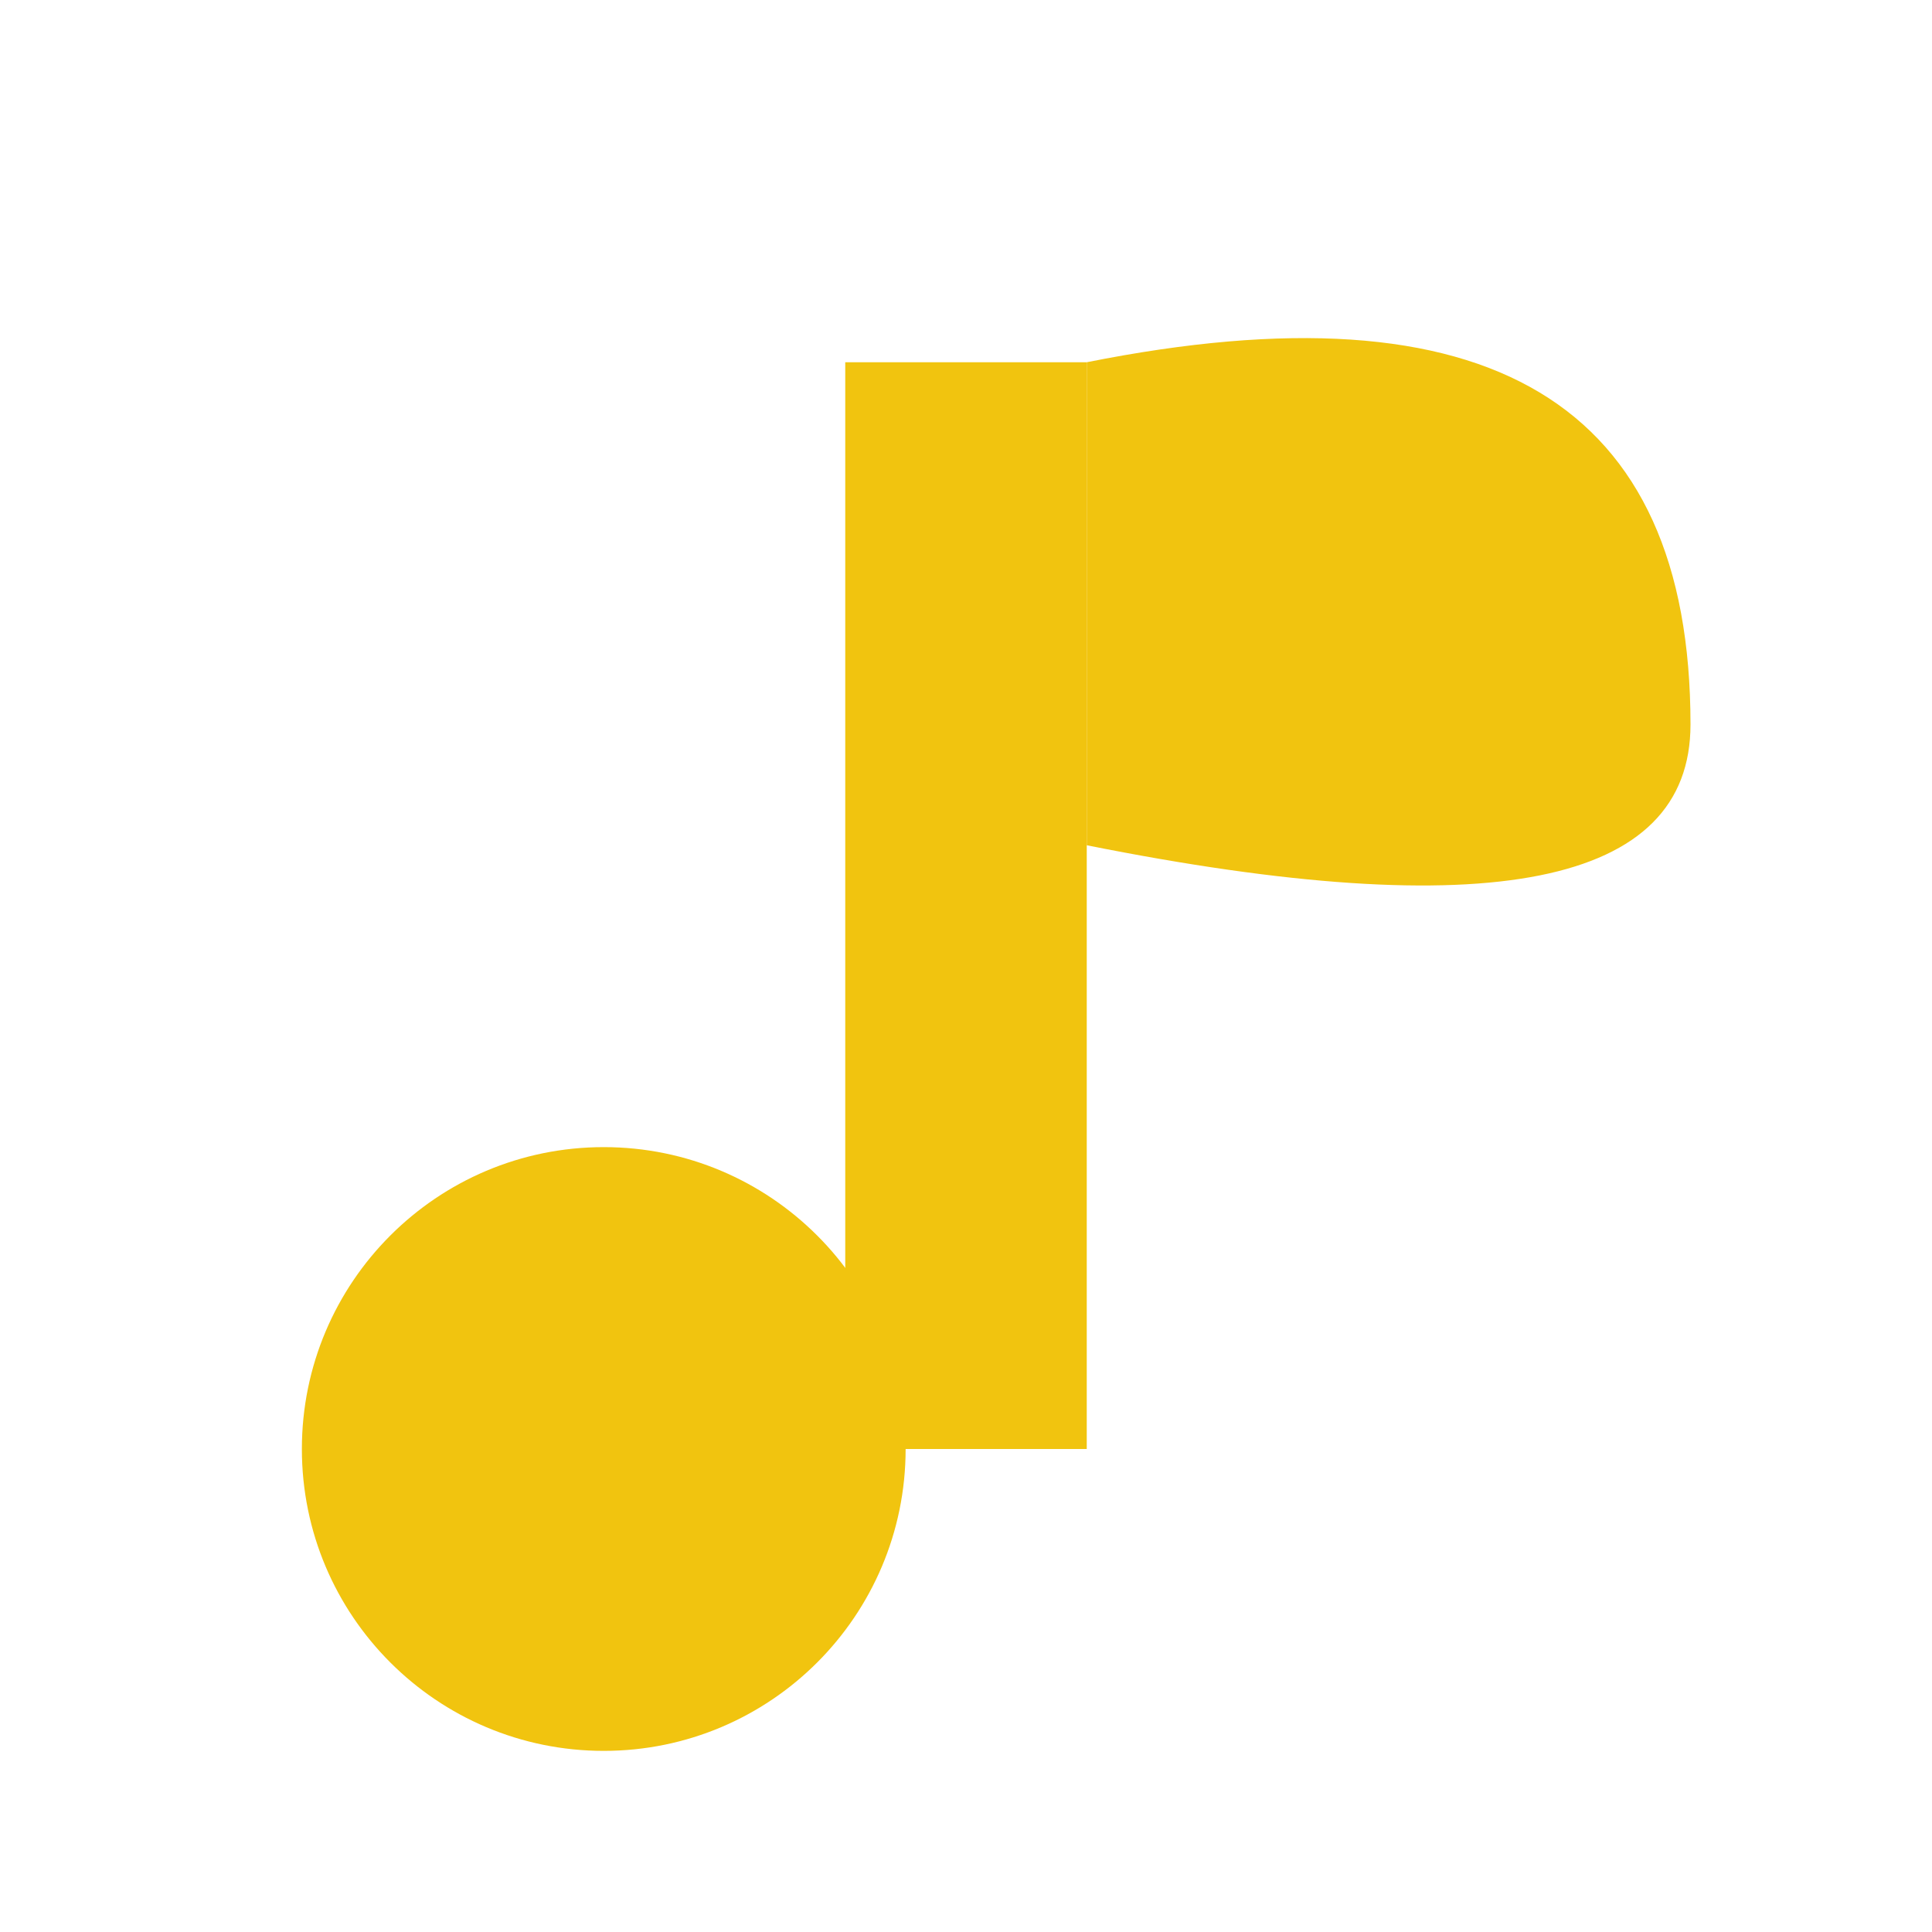
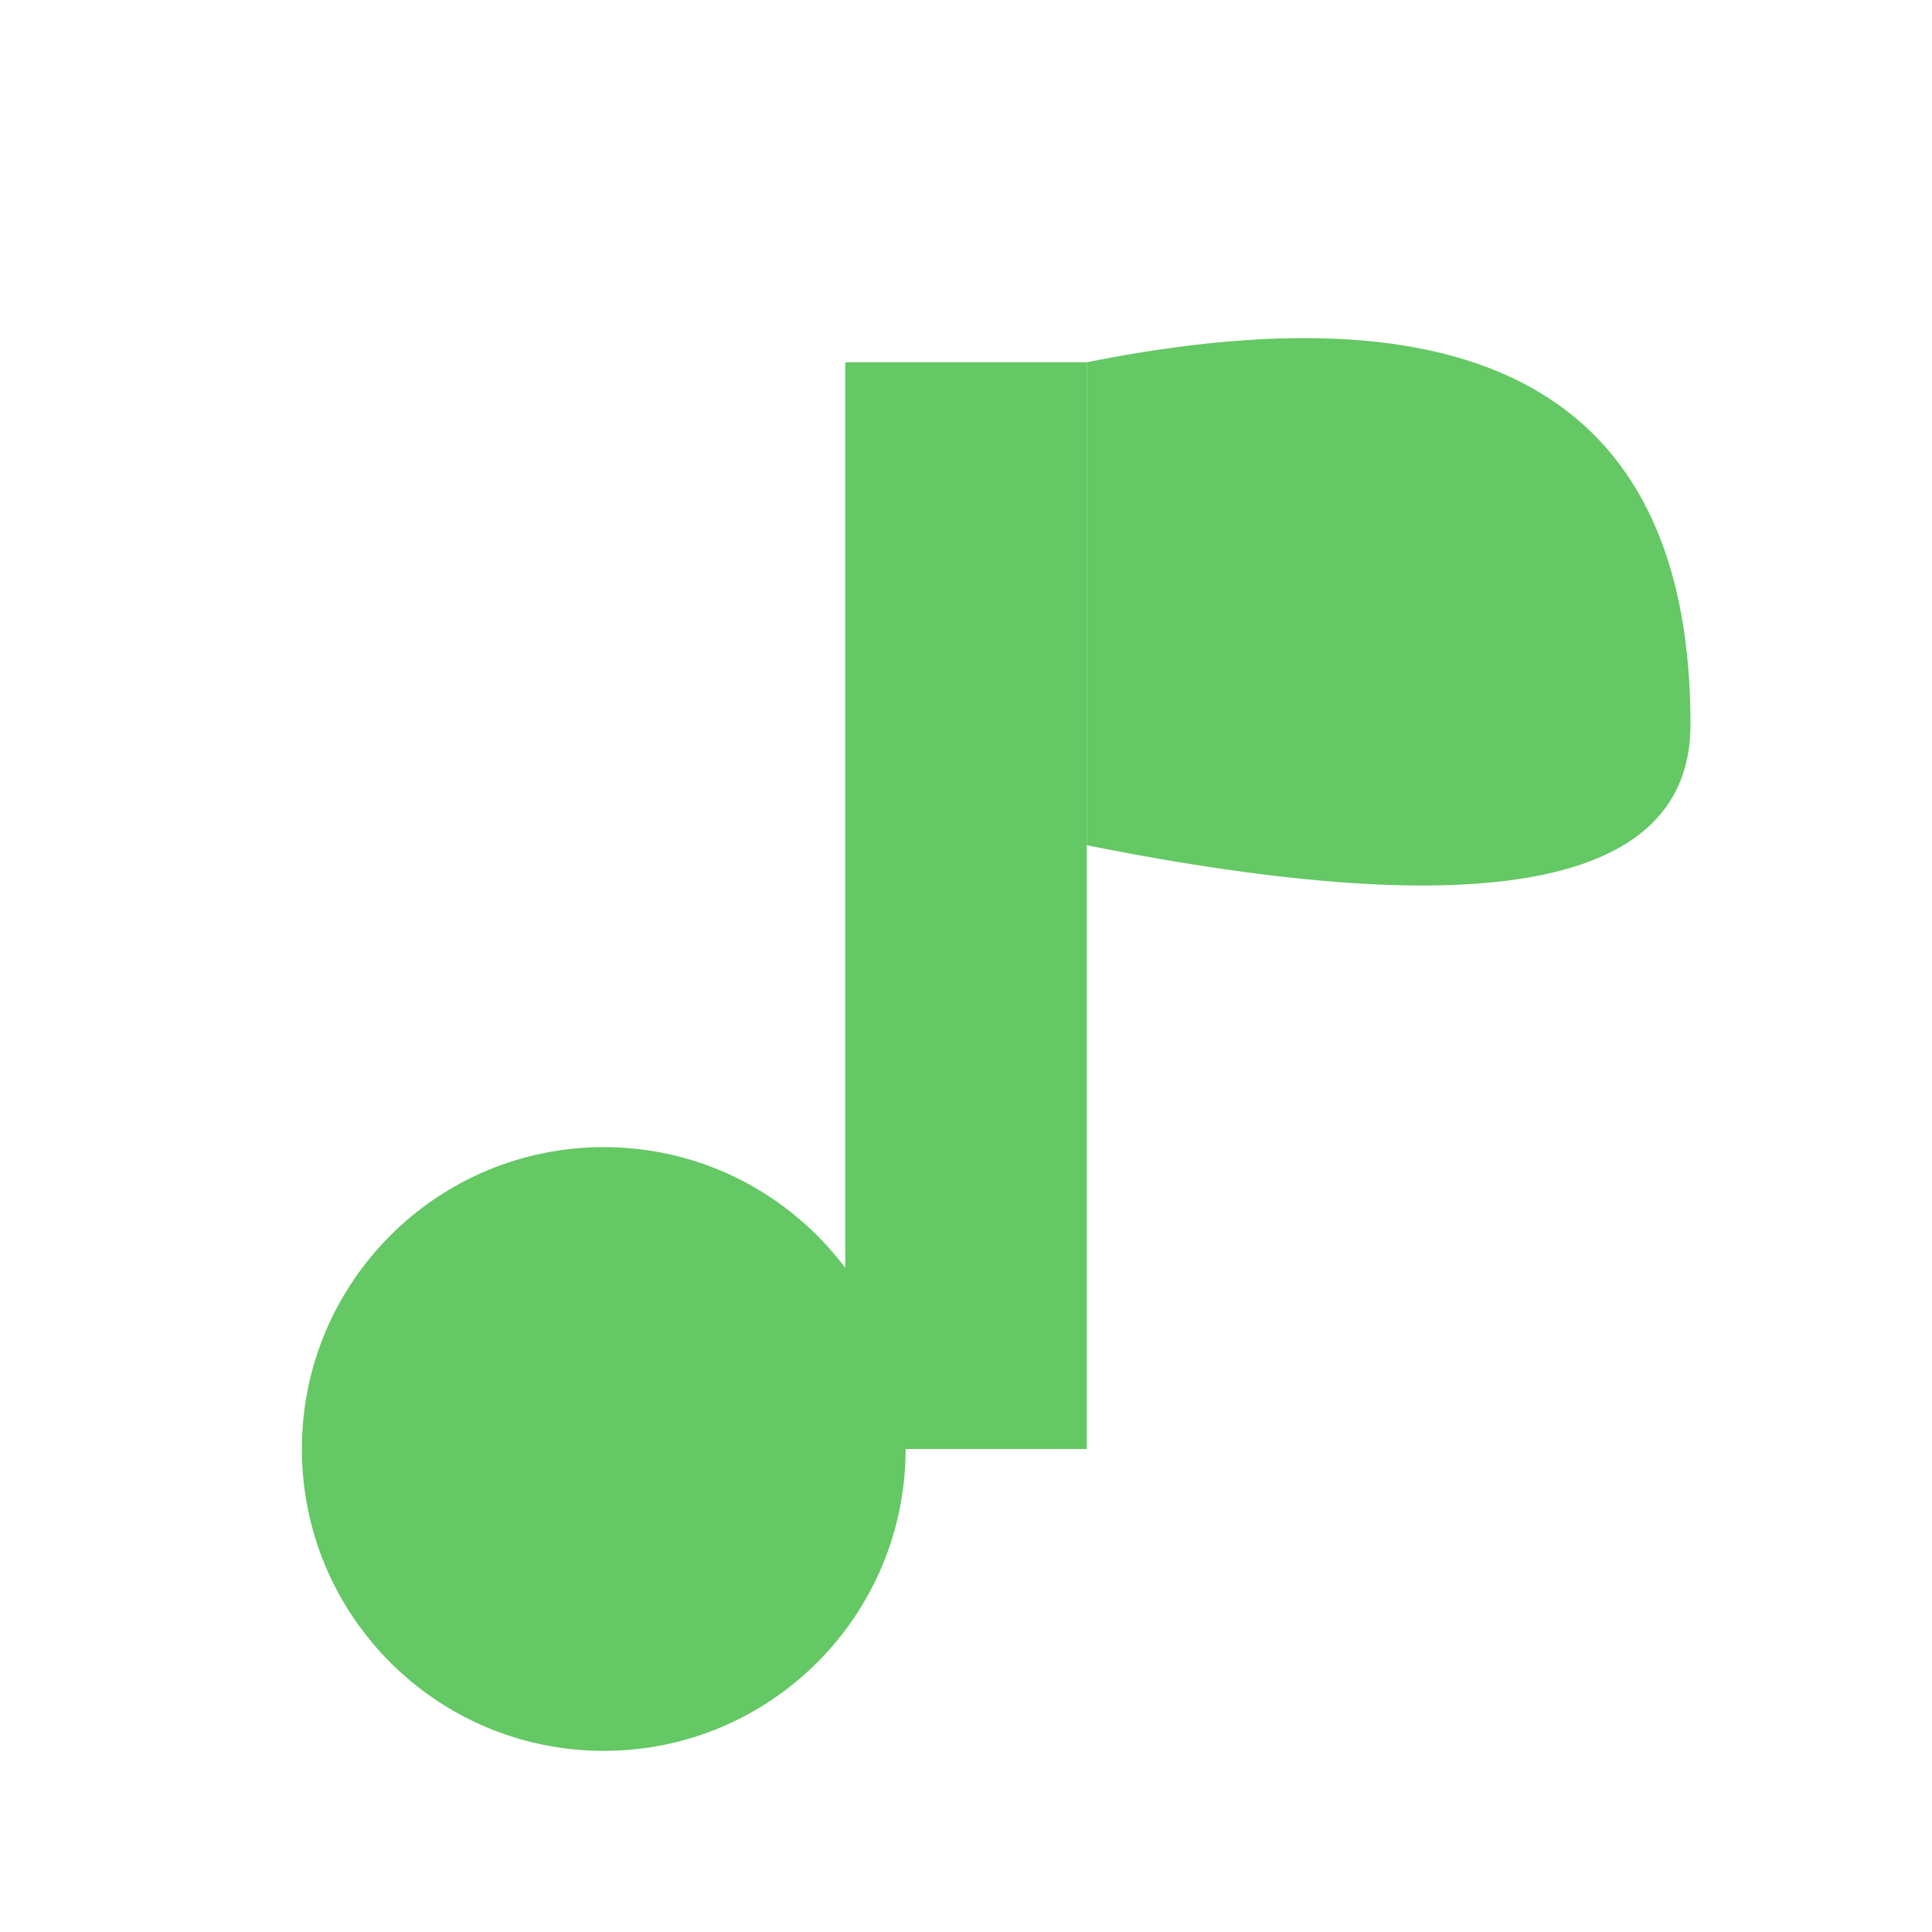
<svg xmlns="http://www.w3.org/2000/svg" viewBox="0 0 16 16" width="16" height="16">
-   <circle cx="5" cy="12" r="2.5" fill="#F1C40F" />
-   <rect x="7" y="3" width="2" height="9" fill="#F1C40F" />
-   <path d="M9,3 Q14,2 14,6 Q14,8 9,7" fill="#F1C40F" />
+   <circle cx="5" cy="12" r="2.5" fill="#64C864" />
+   <rect x="7" y="3" width="2" height="9" fill="#64C864" />
+   <path d="M9,3 Q14,2 14,6 Q14,8 9,7" fill="#64C864" />
</svg>
